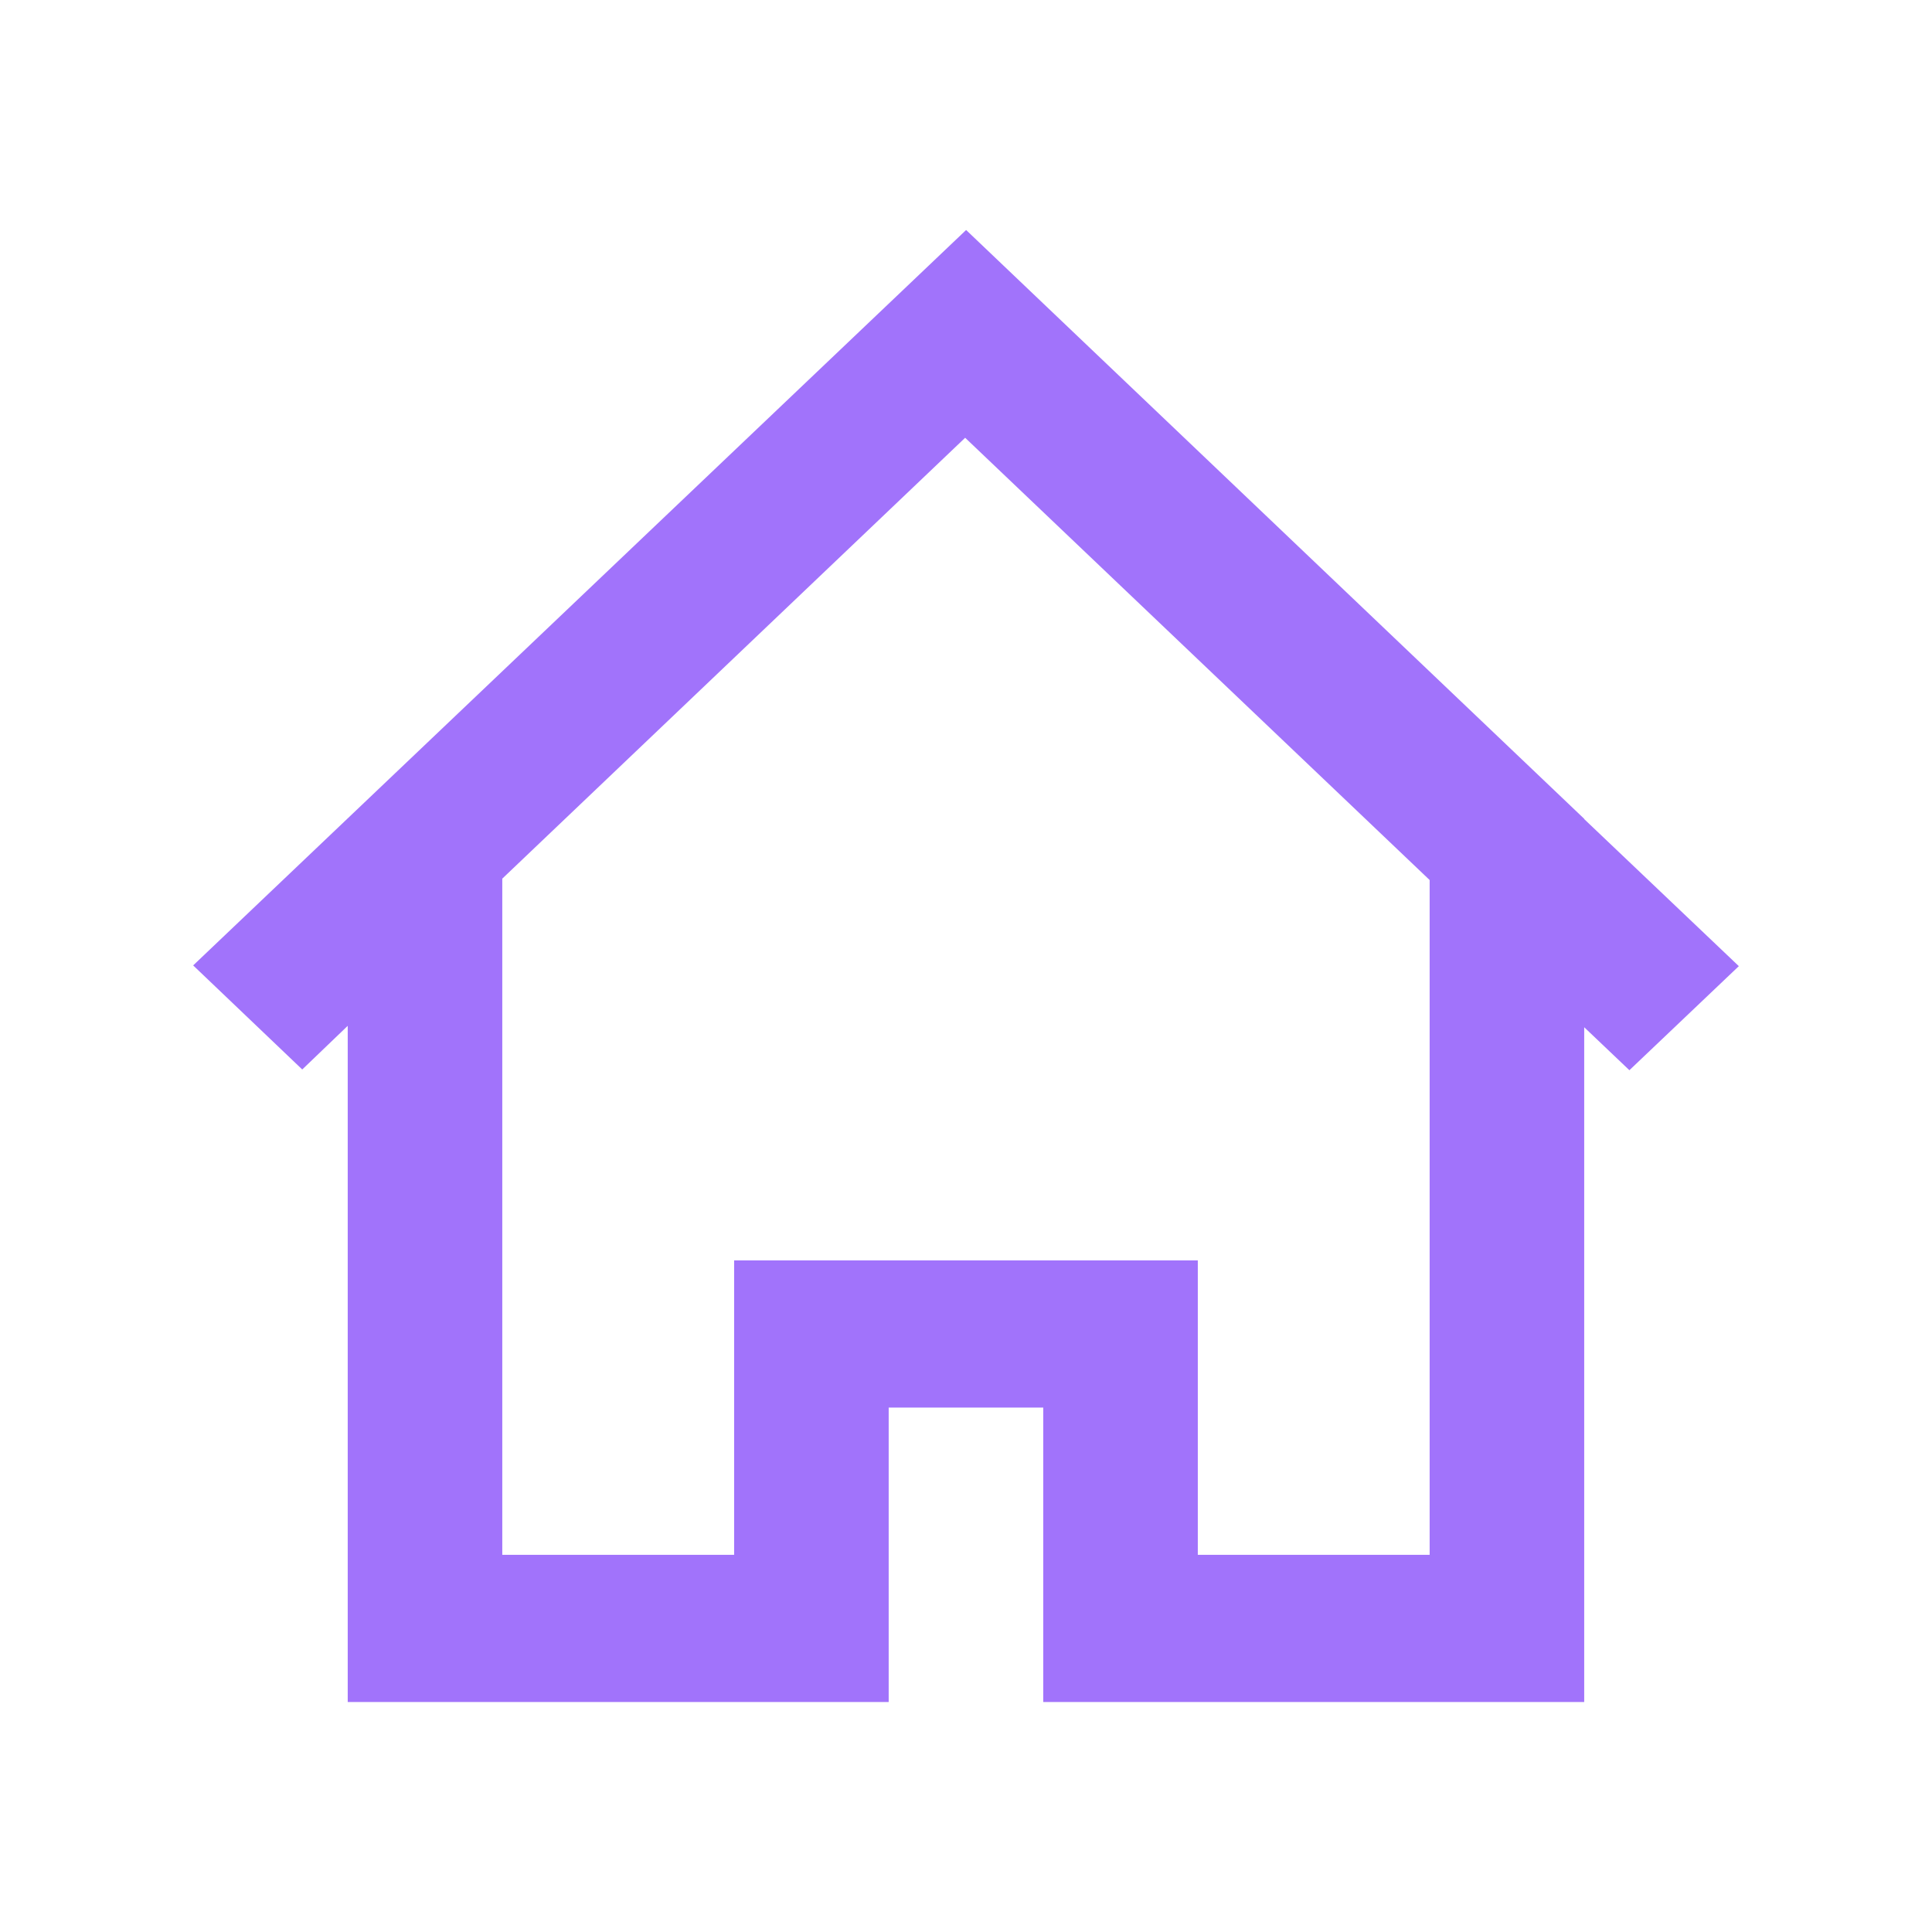
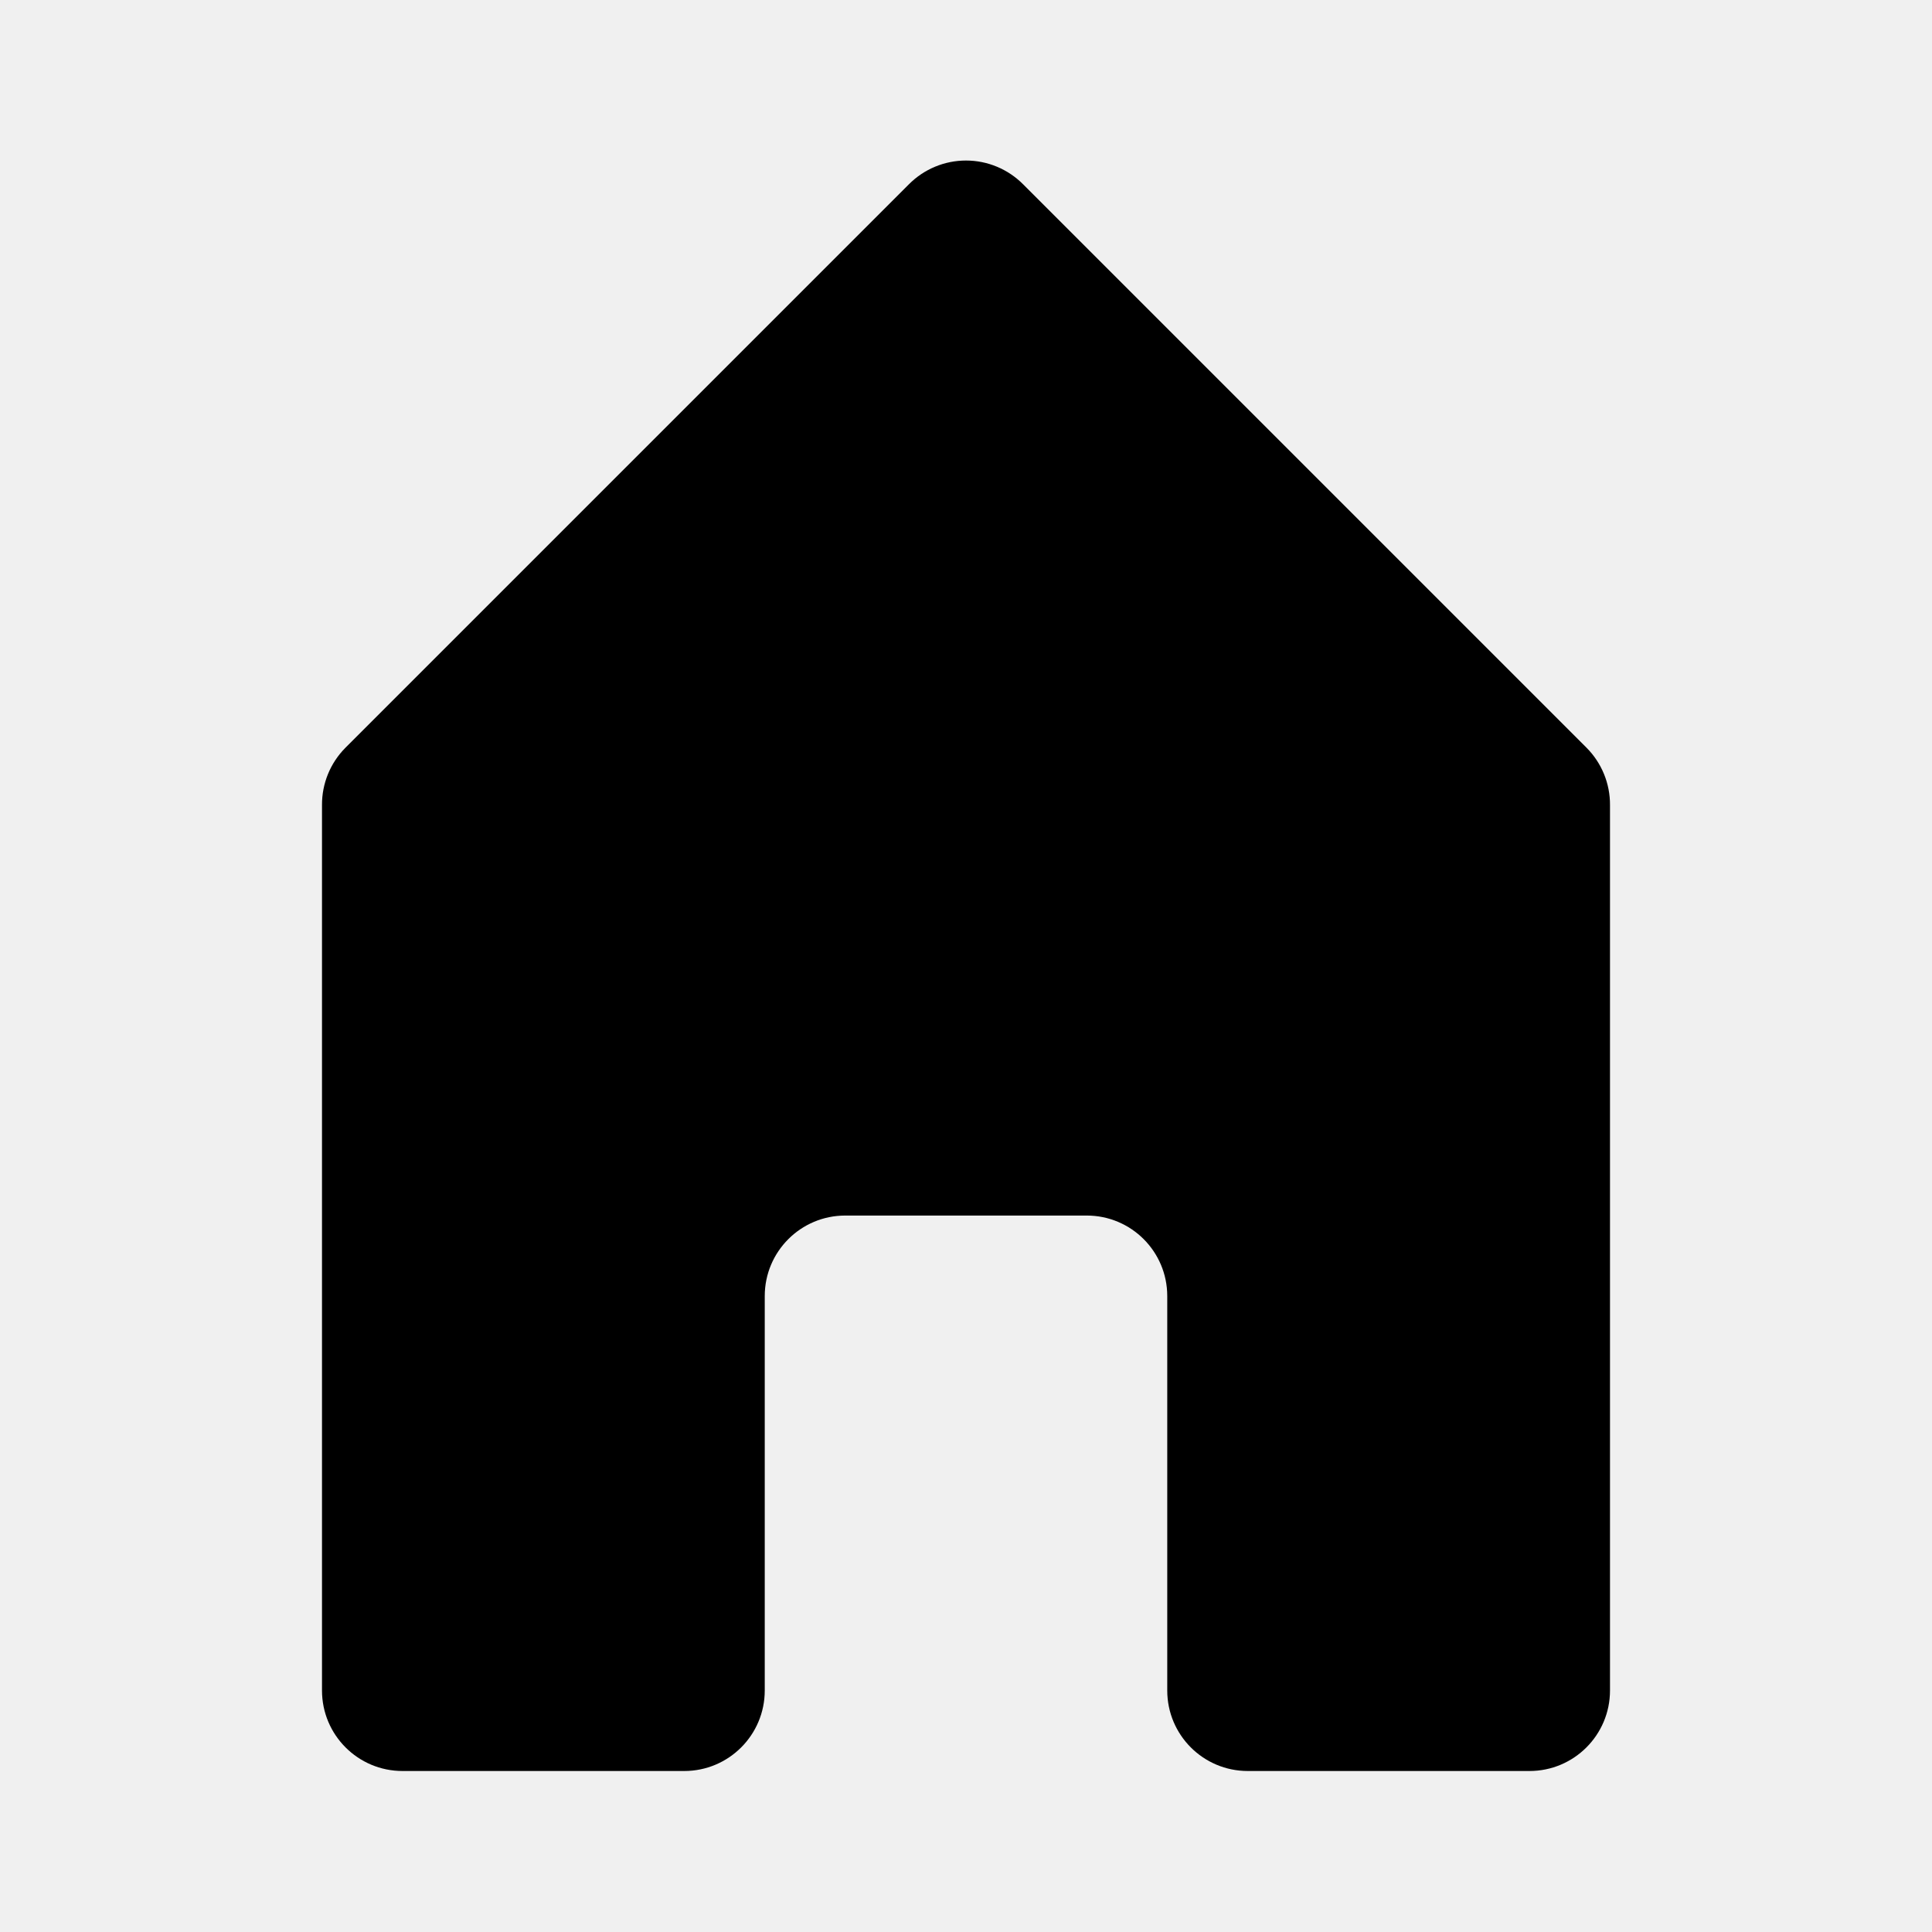
- <svg xmlns="http://www.w3.org/2000/svg" version="1.1" width="1000" height="1000" viewBox="0 0 1000 1000" xml:space="preserve">
-   <defs>
- </defs>
-   <rect x="0" y="0" width="100%" height="100%" fill="#ffffff" />
-   <g transform="matrix(38.0952 0 0 38.0952 499.9996 499.9996)" id="291351">
-     <path style="stroke: none; stroke-width: 1; stroke-dasharray: none; stroke-linecap: butt; stroke-dashoffset: 0; stroke-linejoin: miter; stroke-miterlimit: 4; is-custom-font: none; font-file-url: none; fill: rgb(161,115,251); fill-rule: evenodd; opacity: 1;" vector-effect="non-scaling-stroke" transform=" translate(-373.5005, -570)" d="M 379.8 578 L 376.65 578 L 376.65 574 L 370.35 574 L 370.35 578 L 367.2 578 L 367.2 568.813 L 373.489 562.823 L 379.8 568.832 L 379.8 578 Z M 381.9 568.004 L 381.9 568 L 381.9 568 L 373.502 560 L 363 569.992 L 364.482 571.406 L 365.1 570.813 L 365.1 580 L 372.45 580 L 372.45 576 L 374.55 576 L 374.55 580 L 381.9 580 L 381.9 579.997 L 381.9 570.832 L 382.514 571.416 L 384.001 570.002 L 381.9 568.004 Z" stroke-linecap="round" />
-   </g>
+ <svg xmlns="http://www.w3.org/2000/svg" fill="#000000" width="800px" height="800px" viewBox="0 0 24 24" id="home-alt-2" data-name="Flat Color" class="icon flat-color">
+   <path id="primary" d="M20,10V21a1,1,0,0,1-1,1H15.5a1,1,0,0,1-1-1V16.1a1,1,0,0,0-1-1h-3a1,1,0,0,0-1,1V21a1,1,0,0,1-1,1H5a1,1,0,0,1-1-1V10a1,1,0,0,1,.29-.71l7-7a1,1,0,0,1,1.42,0l7,7A1,1,0,0,1,20,10Z" style="fill: rgb(0, 0, 0);" />
</svg>
